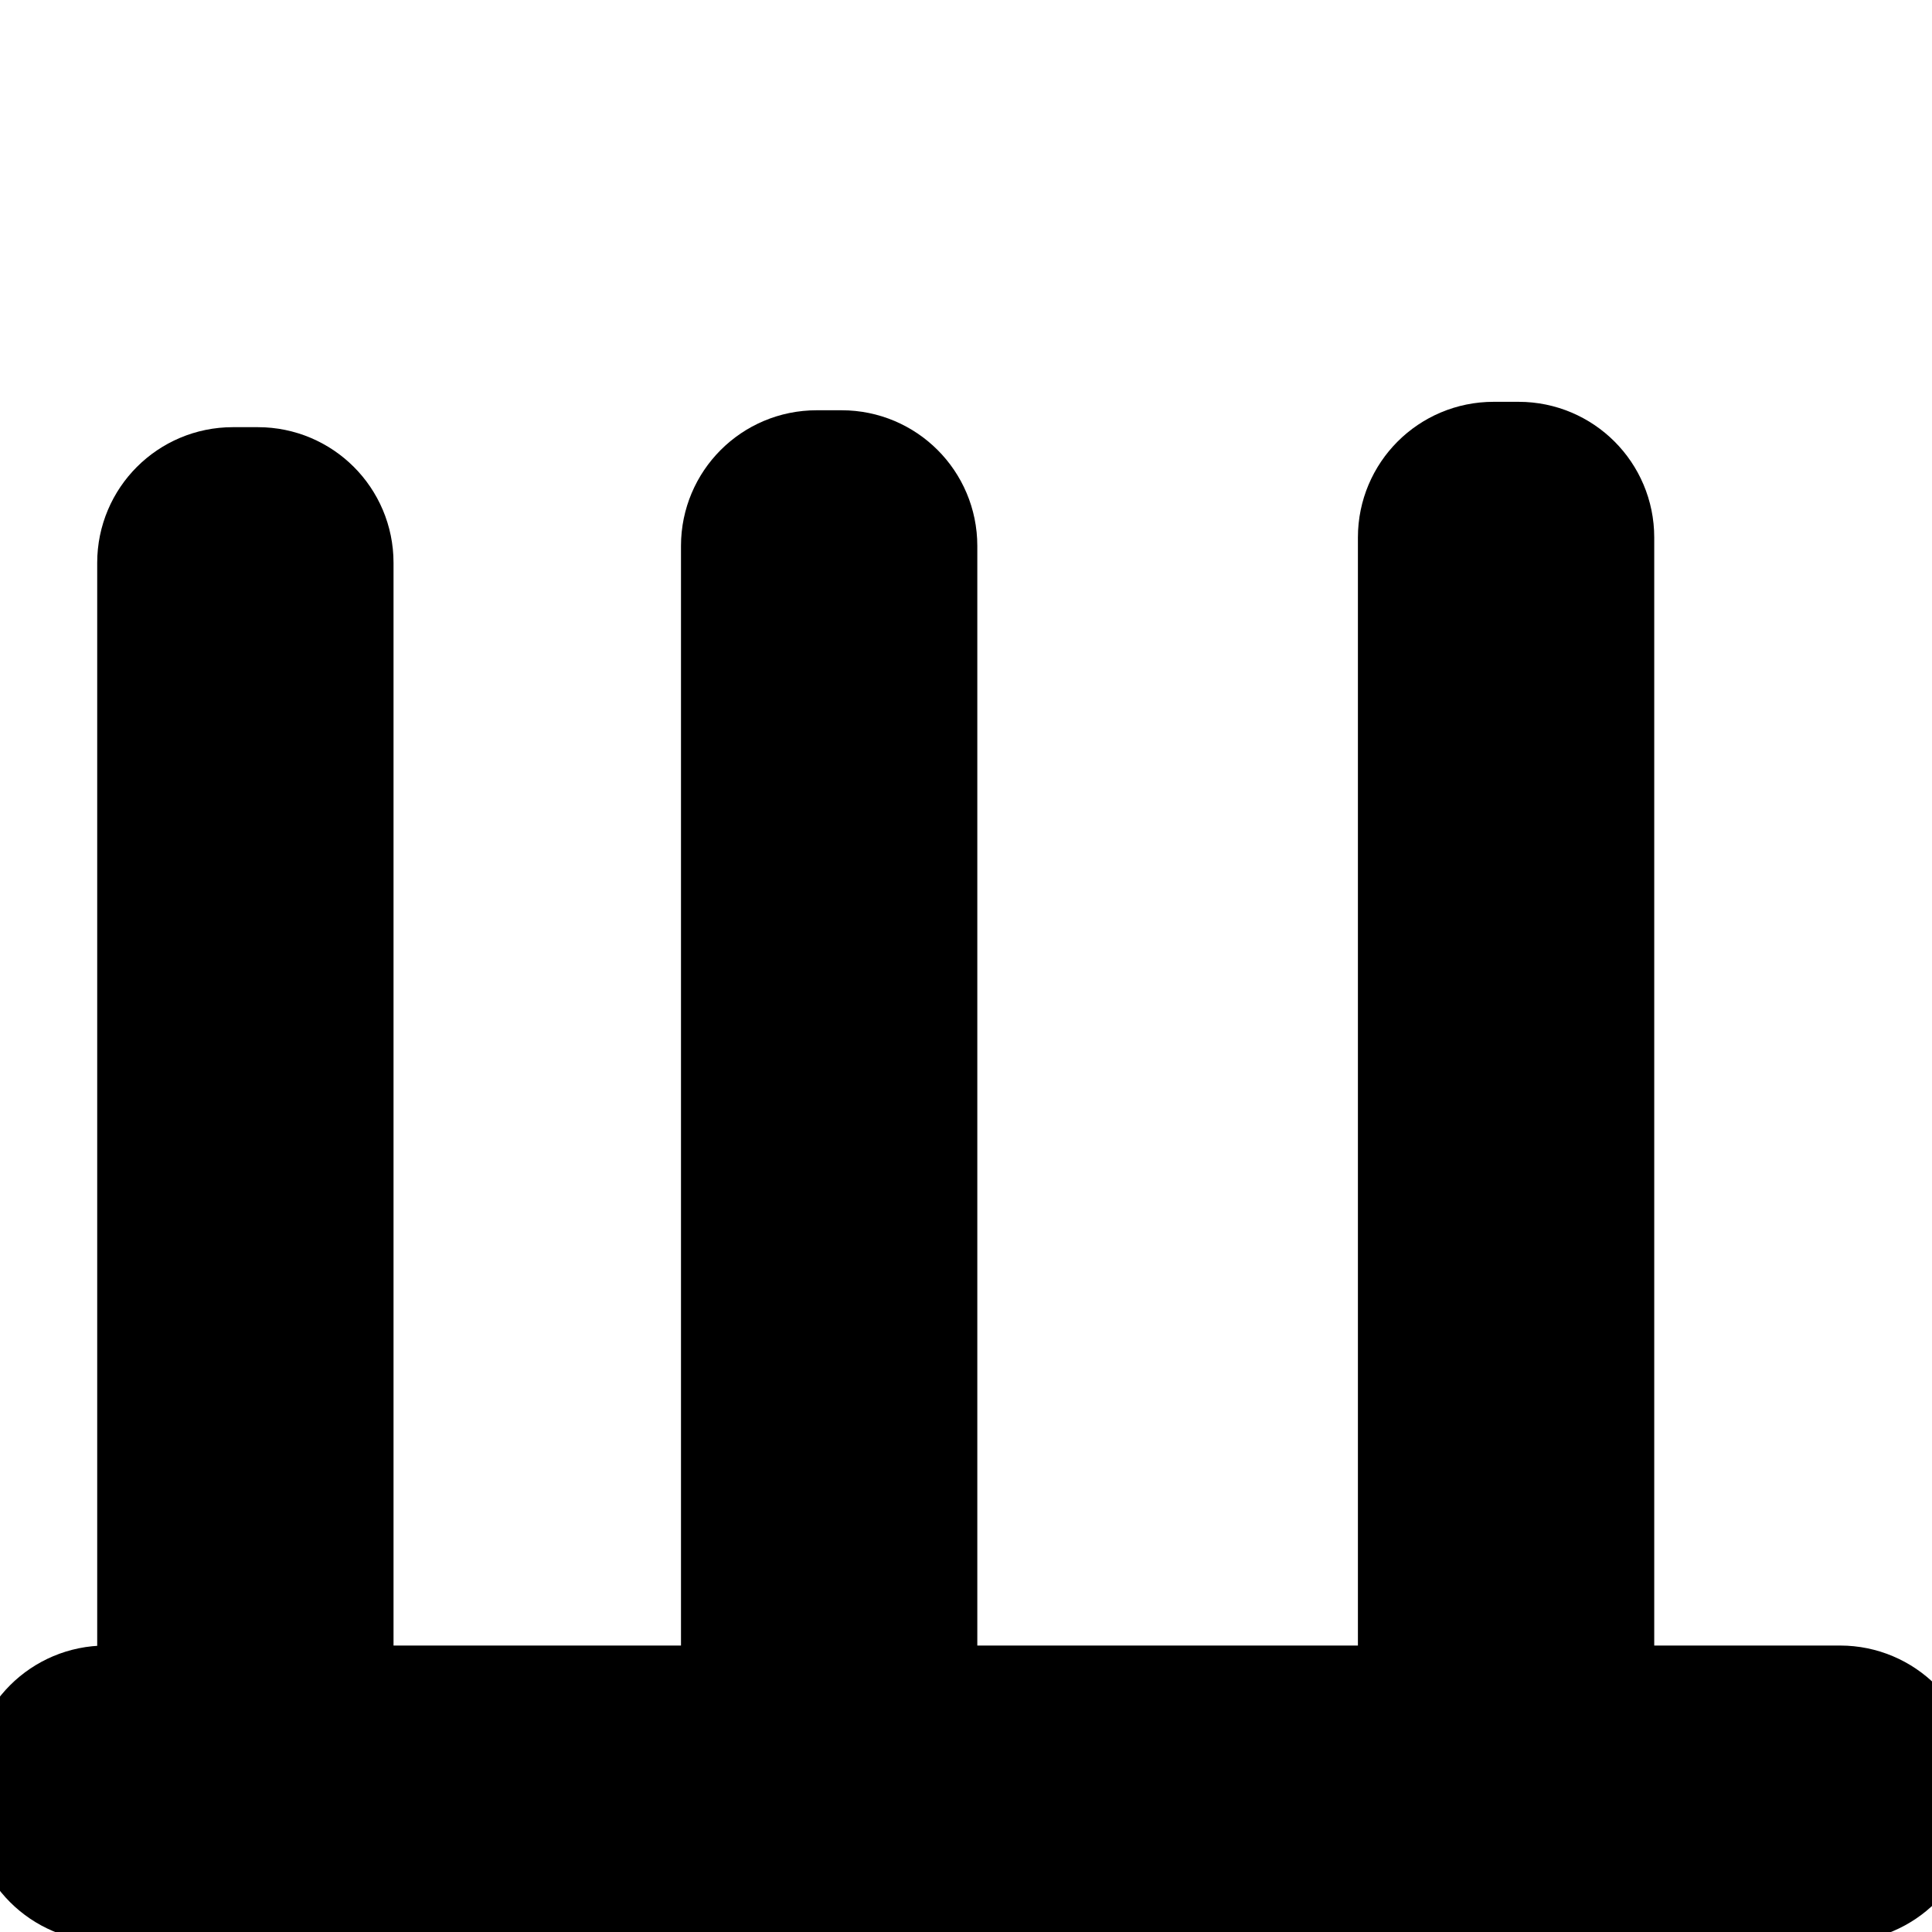
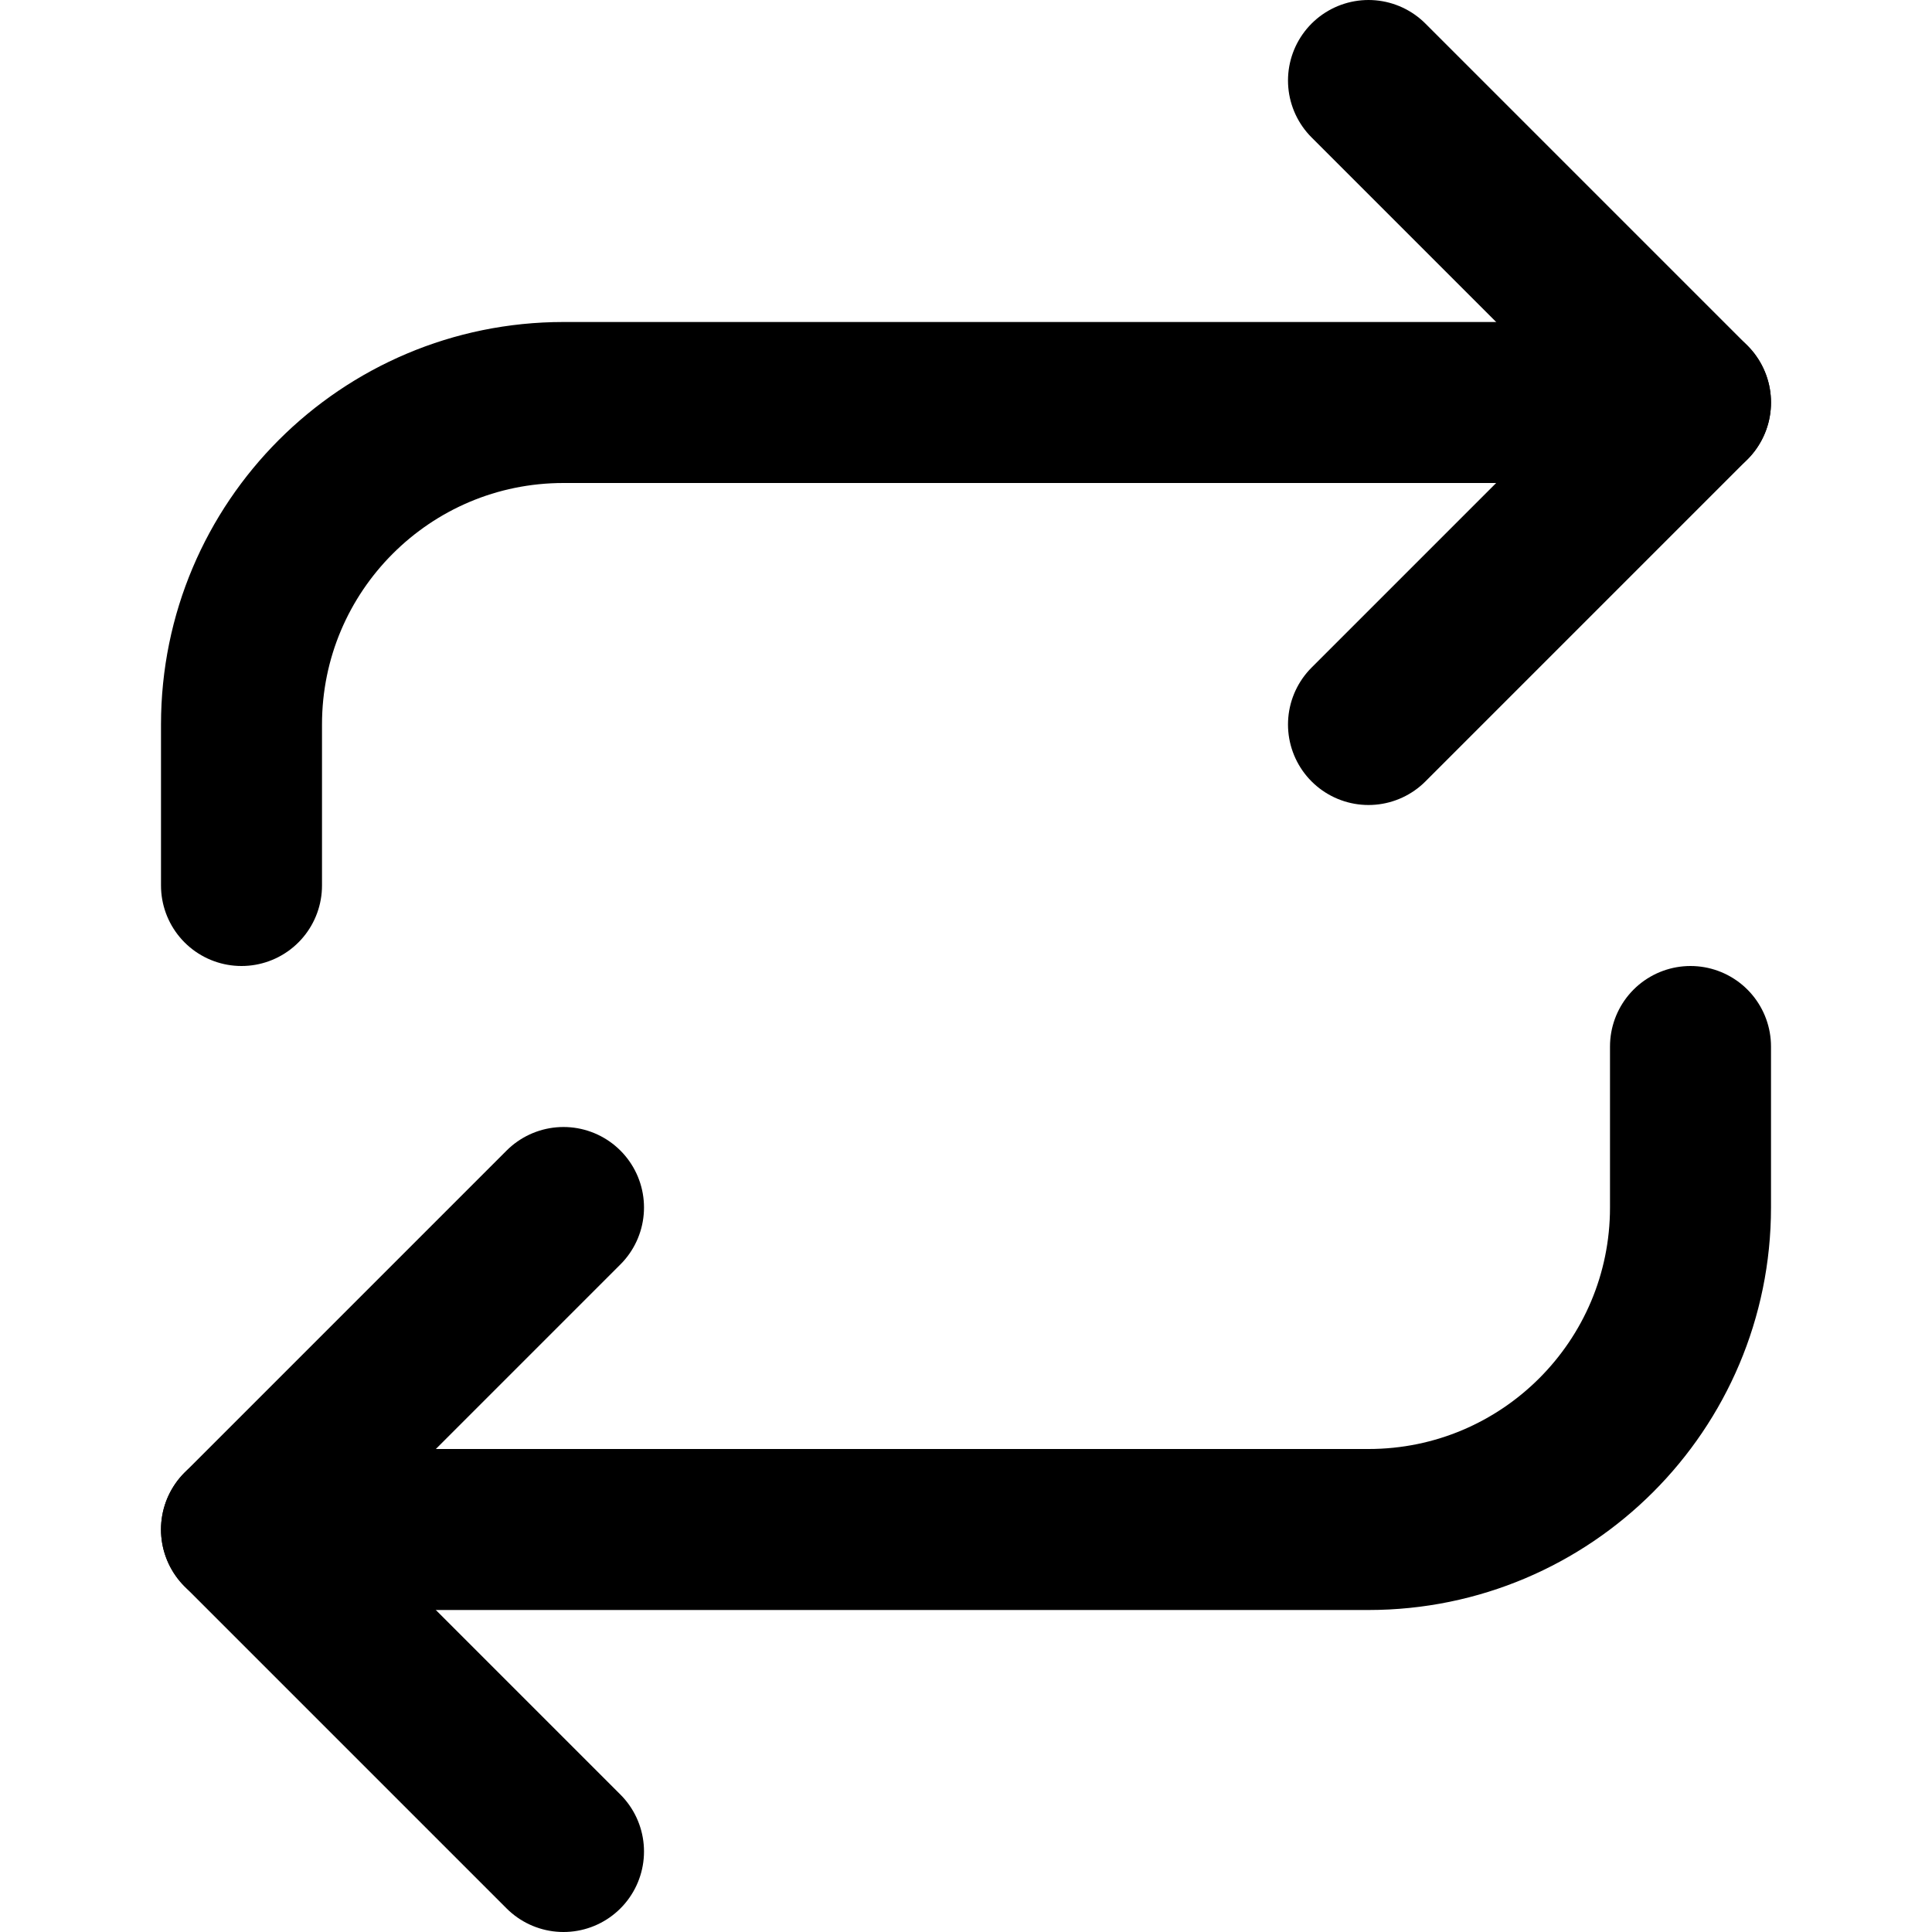
- <svg xmlns="http://www.w3.org/2000/svg" width="24.0px" height="24.0px" viewBox="0 0 24.0 24.0" version="1.1" id="SVGRoot">
-   <defs id="defs8179" />
-   <g id="layer1">
-     <rect style="fill:#000000;stroke:#000000;stroke-width:1.999;stroke-dasharray:none" id="rect15128" width="22.913" height="1.682" x="0.631" y="21.441" ry="0.685" />
-     <rect style="fill:#000000;stroke:#000000;stroke-width:1.999;stroke-dasharray:none" id="rect15130" width="15.345" height="1.682" x="-21.651" y="2.207" ry="0.685" transform="rotate(-90)" />
-     <rect style="fill:#000000;stroke:#000000;stroke-width:1.999;stroke-dasharray:none" id="rect15132" width="15.345" height="1.682" x="-21.441" y="9.459" ry="0.685" transform="rotate(-90)" />
-     <rect style="fill:#000000;stroke:#000000;stroke-width:1.999;stroke-dasharray:none" id="rect15134" width="15.345" height="1.682" x="-21.336" y="17.868" ry="0.685" transform="rotate(-90)" />
-   </g>
+ <svg xmlns="http://www.w3.org/2000/svg" width="24" height="24" viewBox="0 0 24 24" fill="none" stroke="currentColor" stroke-width="2" stroke-linecap="round" stroke-linejoin="round" class="feather feather-repeat">
+   <polyline points="17 1 21 5 17 9" />
+   <path d="M3 11V9a4 4 0 0 1 4-4h14" />
+   <polyline points="7 23 3 19 7 15" />
+   <path d="M21 13v2a4 4 0 0 1-4 4H3" />
</svg>
